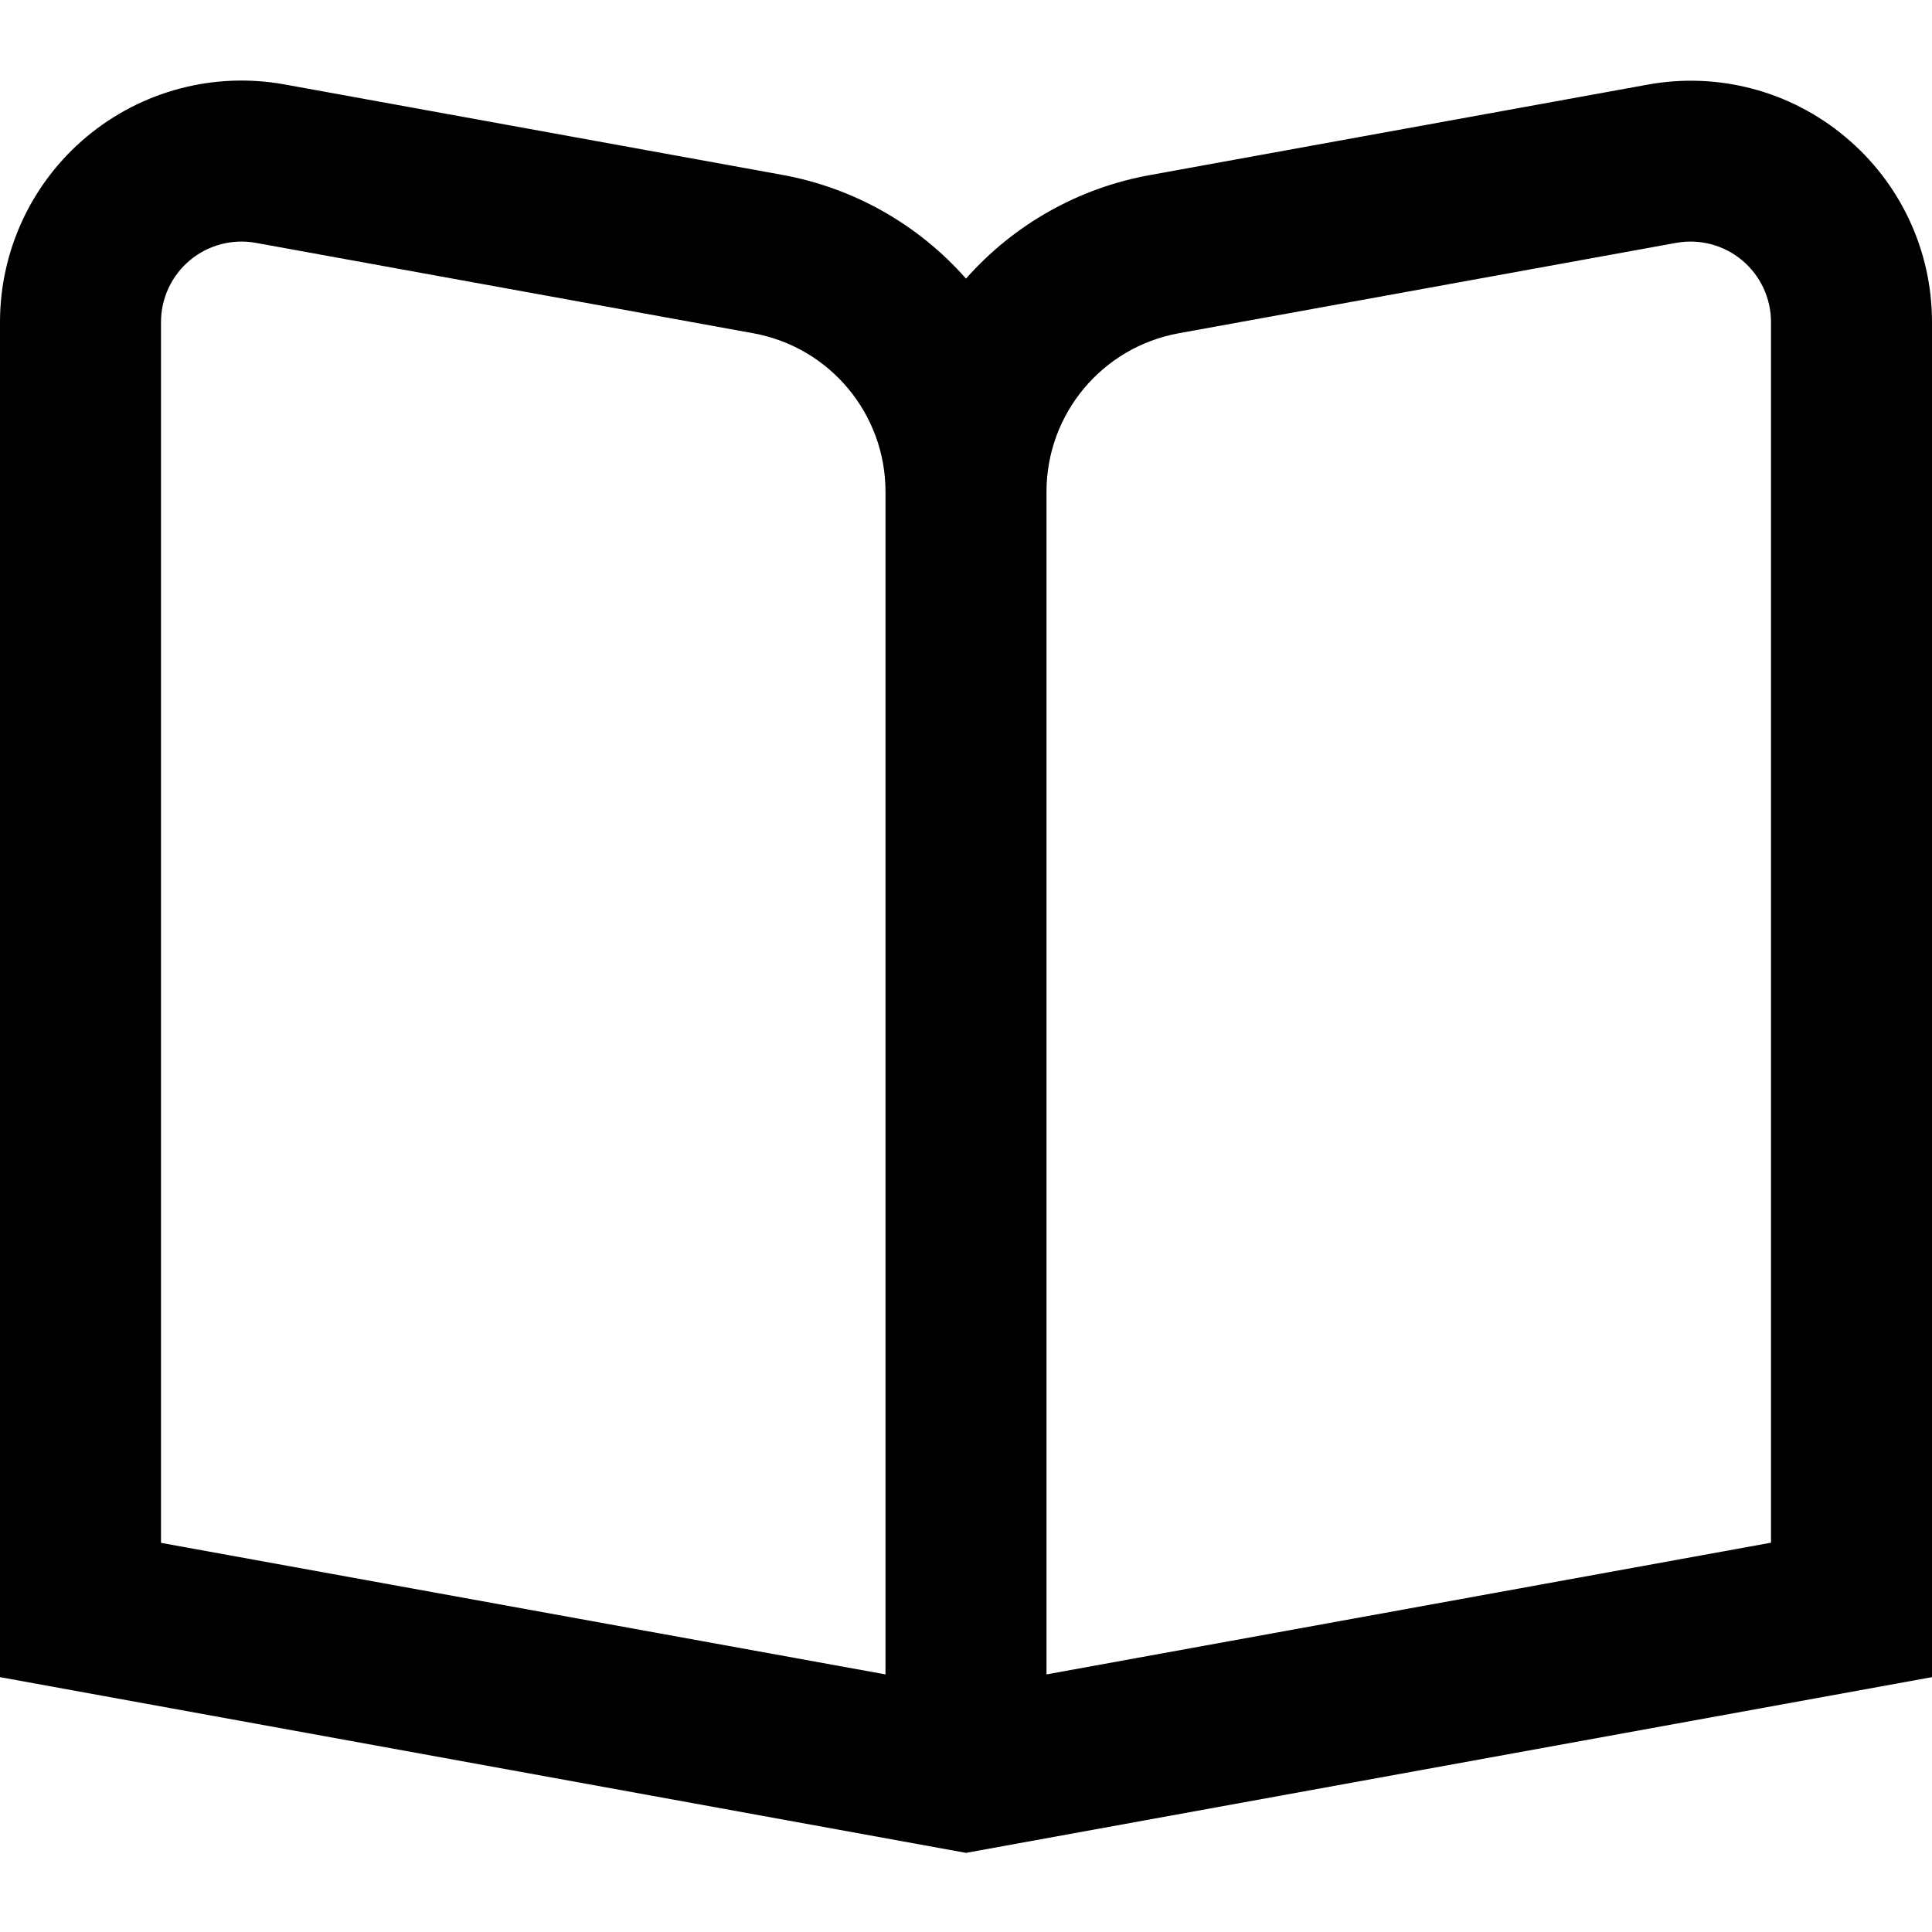
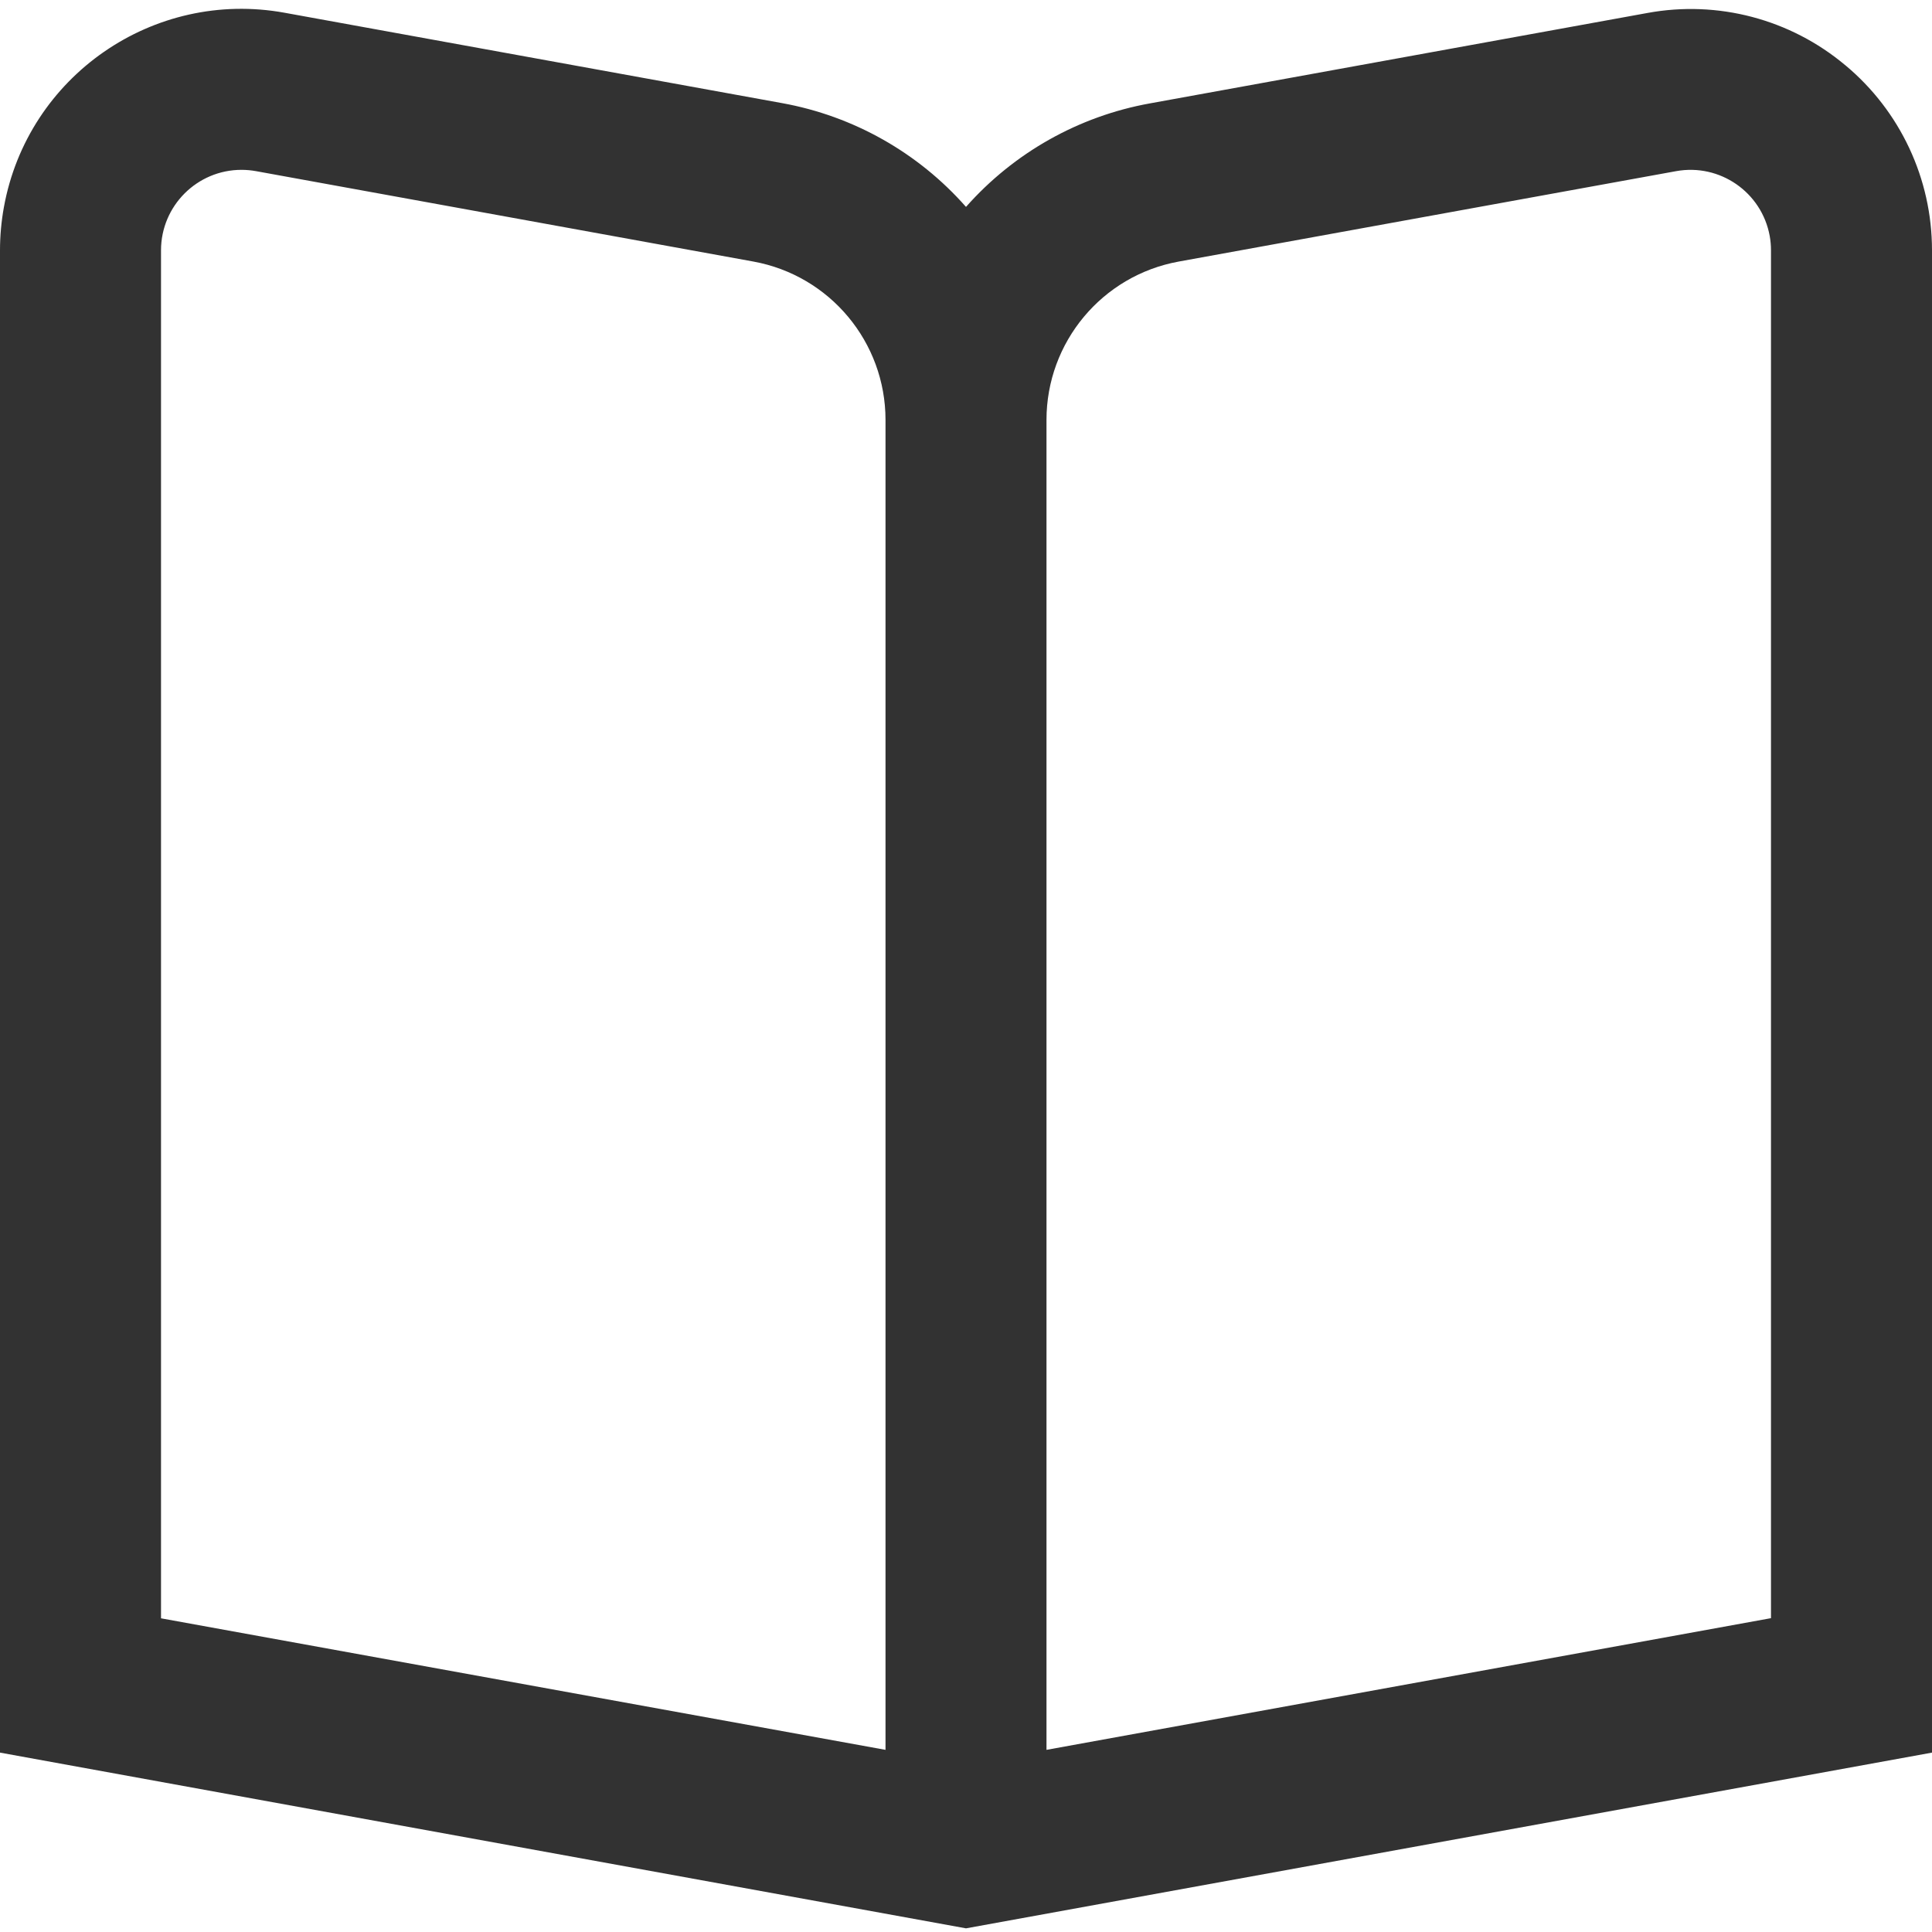
- <svg xmlns="http://www.w3.org/2000/svg" id="Layer_1" data-name="Layer 1" viewBox="0 0 24 24" width="512" height="512">
-   <path d="M22.922,1.7a2.985,2.985,0,0,0-2.458-.648l-6.18,1.123A3.993,3.993,0,0,0,12,3.461,3.993,3.993,0,0,0,9.716,2.172L3.536,1.049A3,3,0,0,0,0,4V20.834l12,2.183,12-2.183V4A2.992,2.992,0,0,0,22.922,1.7ZM11,20.8,2,19.166V4a1,1,0,0,1,1.179-.983L9.358,4.14A2,2,0,0,1,11,6.108Zm11-1.636L13,20.8V6.108A2,2,0,0,1,14.642,4.14l6.179-1.123A1,1,0,0,1,22,4Z" />
+ <svg xmlns="http://www.w3.org/2000/svg" id="Layer_1" version="1.1" viewBox="0 0 512 512">
+   <defs>
+     <style>
+       .st0 {
+         fill: #323232;
+       }
+     </style>
+   </defs>
+   <path class="st0" d="M489,17.27C474.46,5.07,455.23,0,436.57,3.44l-131.84,23.96c-18.87,3.4-36.03,13.07-48.73,27.43-12.68-14.39-29.85-24.08-48.73-27.5L75.43,3.38C40.66-2.94,7.34,20.14,1.03,54.91.35,58.68,0,62.5,0,66.33v398.13l256,46.57,256-46.57V66.33c0-18.96-8.42-36.94-23-49.07ZM234.67,463.73l-192-34.86V66.33c.01-11.78,9.57-21.33,21.35-21.32,1.27,0,2.55.12,3.8.34l131.82,23.96c20.29,3.69,35.03,21.36,35.03,41.98v352.43ZM469.33,428.83l-192,34.9V111.3c0-20.62,14.74-38.29,35.03-41.98l131.82-23.96c11.59-2.11,22.7,5.58,24.81,17.17.23,1.25.34,2.53.34,3.8v362.5Z" />
</svg>
